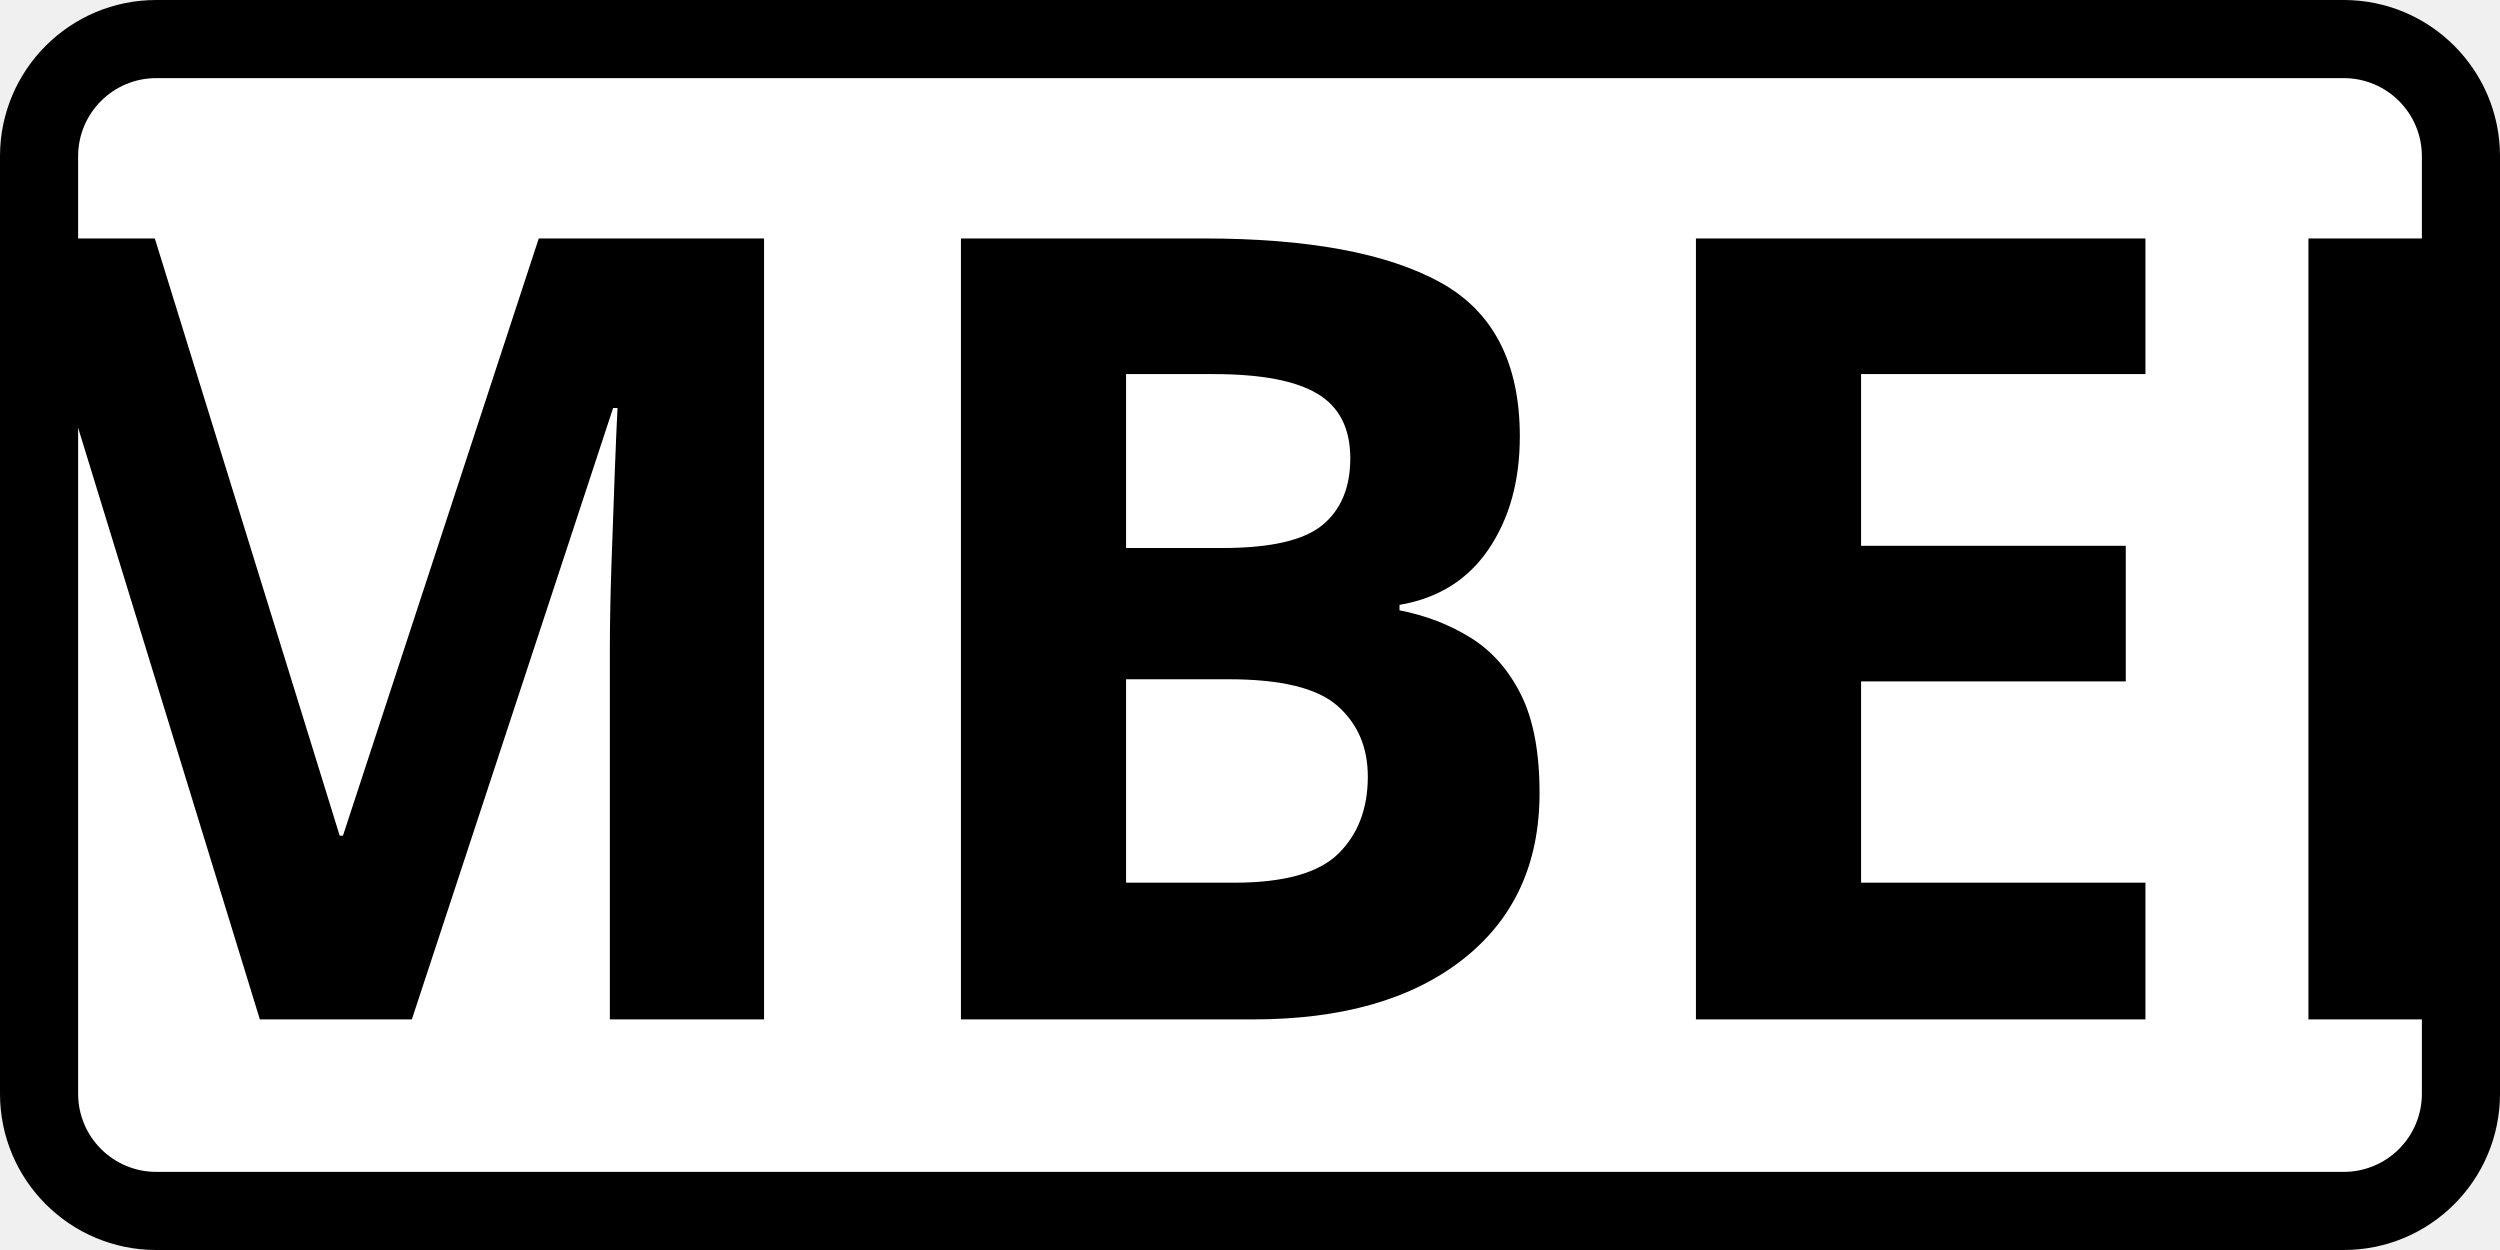
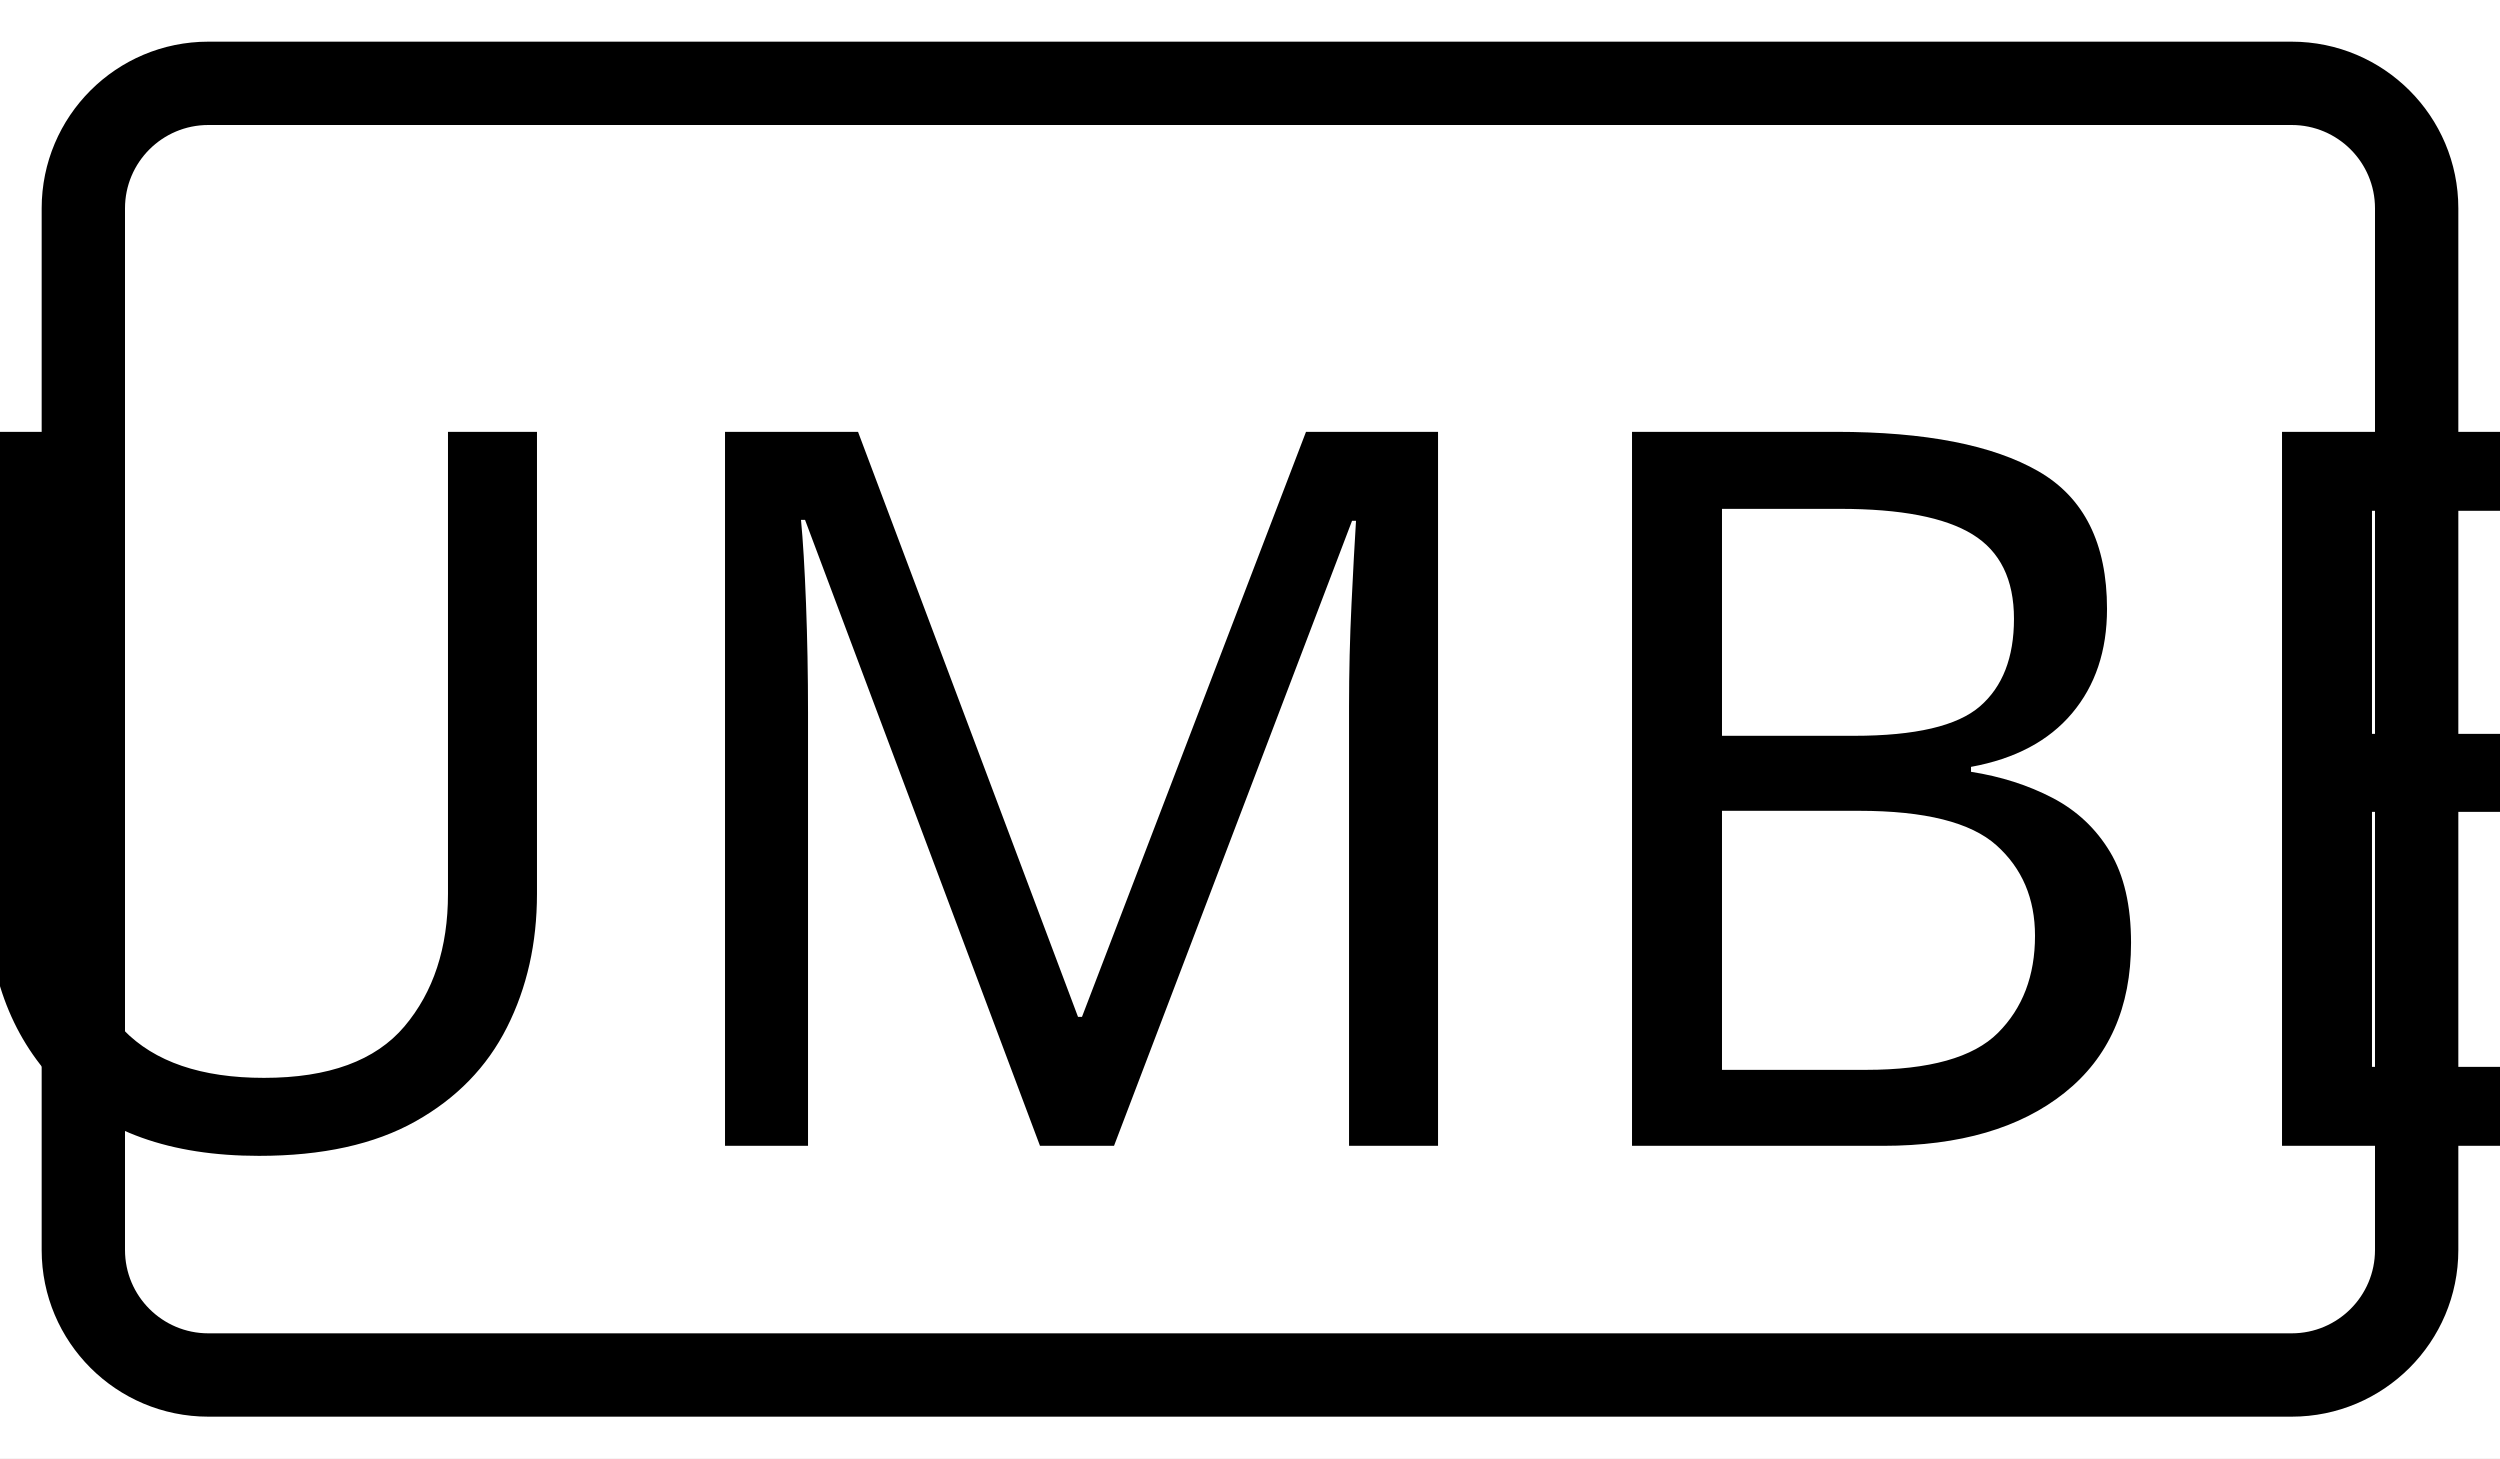
- <svg xmlns="http://www.w3.org/2000/svg" id="svg2998" viewBox="0 0 800 400" version="1.1">
-   <g id="layer1" transform="translate(20 -243.79)">
-     <rect id="rect3006" style="color:#000000" rx="50" ry="50" height="400" width="800" y="243.79" x="-20" />
-     <rect id="rect3008" style="color:#000000" rx="25" ry="25" height="350" width="750" y="268.79" x="5" fill="#fff" />
-     <text id="text3779" style="word-spacing:0px;letter-spacing:0px;text-anchor:middle;text-align:center" xml:space="preserve" font-size="350px" line-height="100%" y="604.458" x="380" font-family="'Roadgeek 2005 Mittelschrift'" fill="#000000">
-       <tspan id="tspan3781" font-weight="bold" y="570" x="375" font-family="'Roadgeek 2005 Mittelschrift'" fill="#000000">***NUMBER***</tspan>
-     </text>
+ <svg xmlns="http://www.w3.org/2000/svg" width="600mm" height="350mm" viewBox="0 0 600 350" version="1.1" id="svg33">
+   <defs id="defs27" />
+   <g id="layer1" transform="translate(0,53)">
+     <rect style="opacity:1;vector-effect:none;fill:#ffffff;fill-opacity:1;fill-rule:nonzero;stroke:none;stroke-width:3.446;stroke-linecap:square;stroke-linejoin:miter;stroke-miterlimit:7;stroke-dasharray:none;stroke-dashoffset:0;stroke-opacity:1" id="rect870" width="600" height="350" x="0" y="-53" />
+     <rect y="-43" x="10" height="330" width="580" id="rect872" style="opacity:1;vector-effect:none;fill:#000000;fill-opacity:1;fill-rule:nonzero;stroke:none;stroke-width:3.29;stroke-linecap:square;stroke-linejoin:miter;stroke-miterlimit:7;stroke-dasharray:none;stroke-dashoffset:0;stroke-opacity:1" ry="40" rx="40" />
+     <rect y="-23" x="30" height="290" width="540" id="rect885" style="opacity:1;vector-effect:none;fill:#ffffff;fill-opacity:1;fill-rule:nonzero;stroke:none;stroke-width:2.976;stroke-linecap:square;stroke-linejoin:miter;stroke-miterlimit:7;stroke-dasharray:none;stroke-dashoffset:0;stroke-opacity:1" ry="20" rx="20" />
  </g>
+   <text letter-spacing="0px" text-anchor="middle" word-spacing="0px" text-align="center" font-size="240px" line-height="100%" font-family="'Tie'" fill="#000">
+     <tspan y="275" x="300">***NUMBER***</tspan>
+   </text>
</svg>
